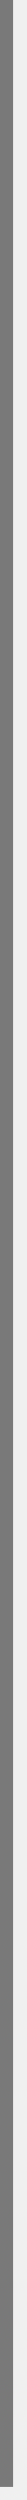
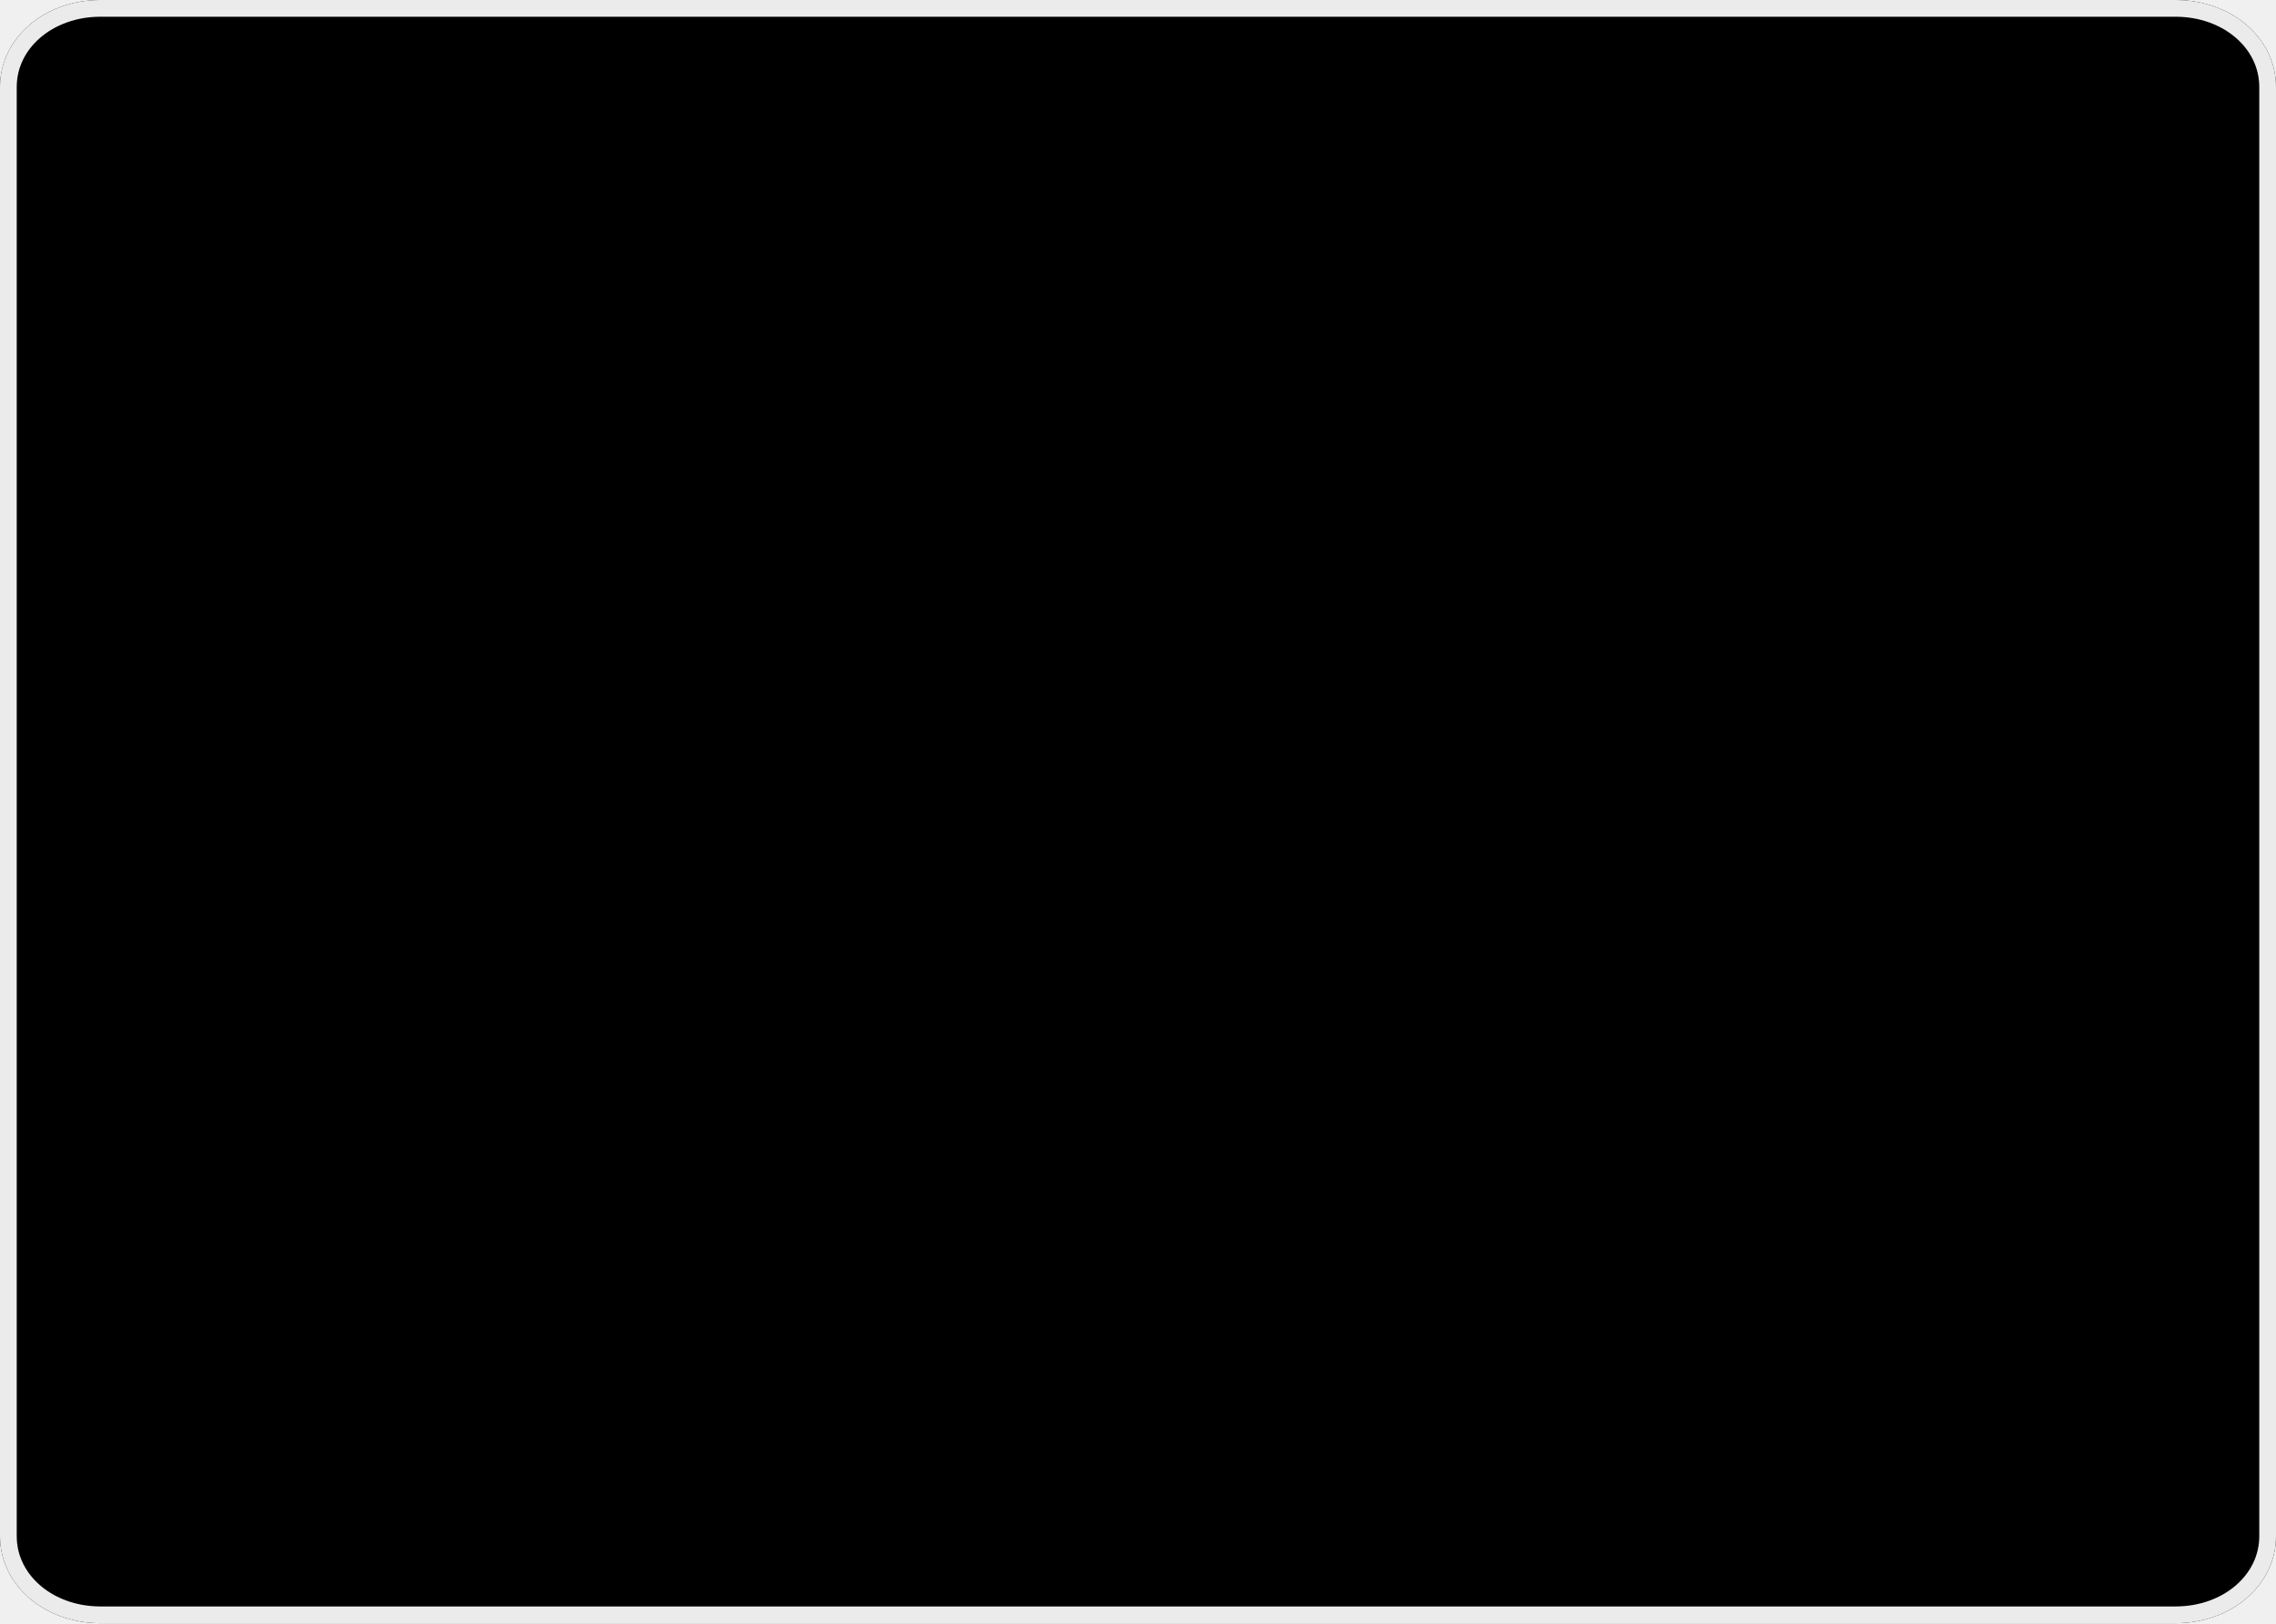
- <svg xmlns="http://www.w3.org/2000/svg" version="1.1" width="2px" height="191px">
-   <g transform="matrix(1 0 0 1 -924 -1896 )">
-     <path d="M 924.5 1896  L 924.5 2086  " stroke-width="1" stroke="#797979" fill="none" />
+ <svg xmlns="http://www.w3.org/2000/svg" version="1.1" width="136px" height="97px">
+   <defs>
+     <mask fill="white" id="clip15">
+       <path d="M 0 91.804  L 0 5.196  C 0 2.286  2.64 0  6 0  L 130 0  C 133.36 0  136 2.286  136 5.196  L 136 91.804  C 136 94.714  133.36 97  130 97  L 6 97  C 2.64 97  0 94.714  0 91.804  Z " fill-rule="evenodd" />
+     </mask>
+   </defs>
+   <g transform="matrix(1 0 0 1 -943 -1902 )">
+     <path d="M 0 91.804  L 0 5.196  C 0 2.286  2.64 0  6 0  L 130 0  C 133.36 0  136 2.286  136 5.196  L 136 91.804  C 136 94.714  133.36 97  130 97  L 6 97  C 2.64 97  0 94.714  0 91.804  Z " fill-rule="nonzero" fill="#000000" stroke="none" transform="matrix(1 0 0 1 943 1902 )" />
+     <path d="M 0 91.804  L 0 5.196  C 0 2.286  2.64 0  6 0  L 130 0  C 133.36 0  136 2.286  136 5.196  L 136 91.804  C 136 94.714  133.36 97  130 97  L 6 97  C 2.64 97  0 94.714  0 91.804  Z " stroke-width="2" stroke="#ebebeb" fill="none" transform="matrix(1 0 0 1 943 1902 )" mask="url(#clip15)" />
  </g>
</svg>
